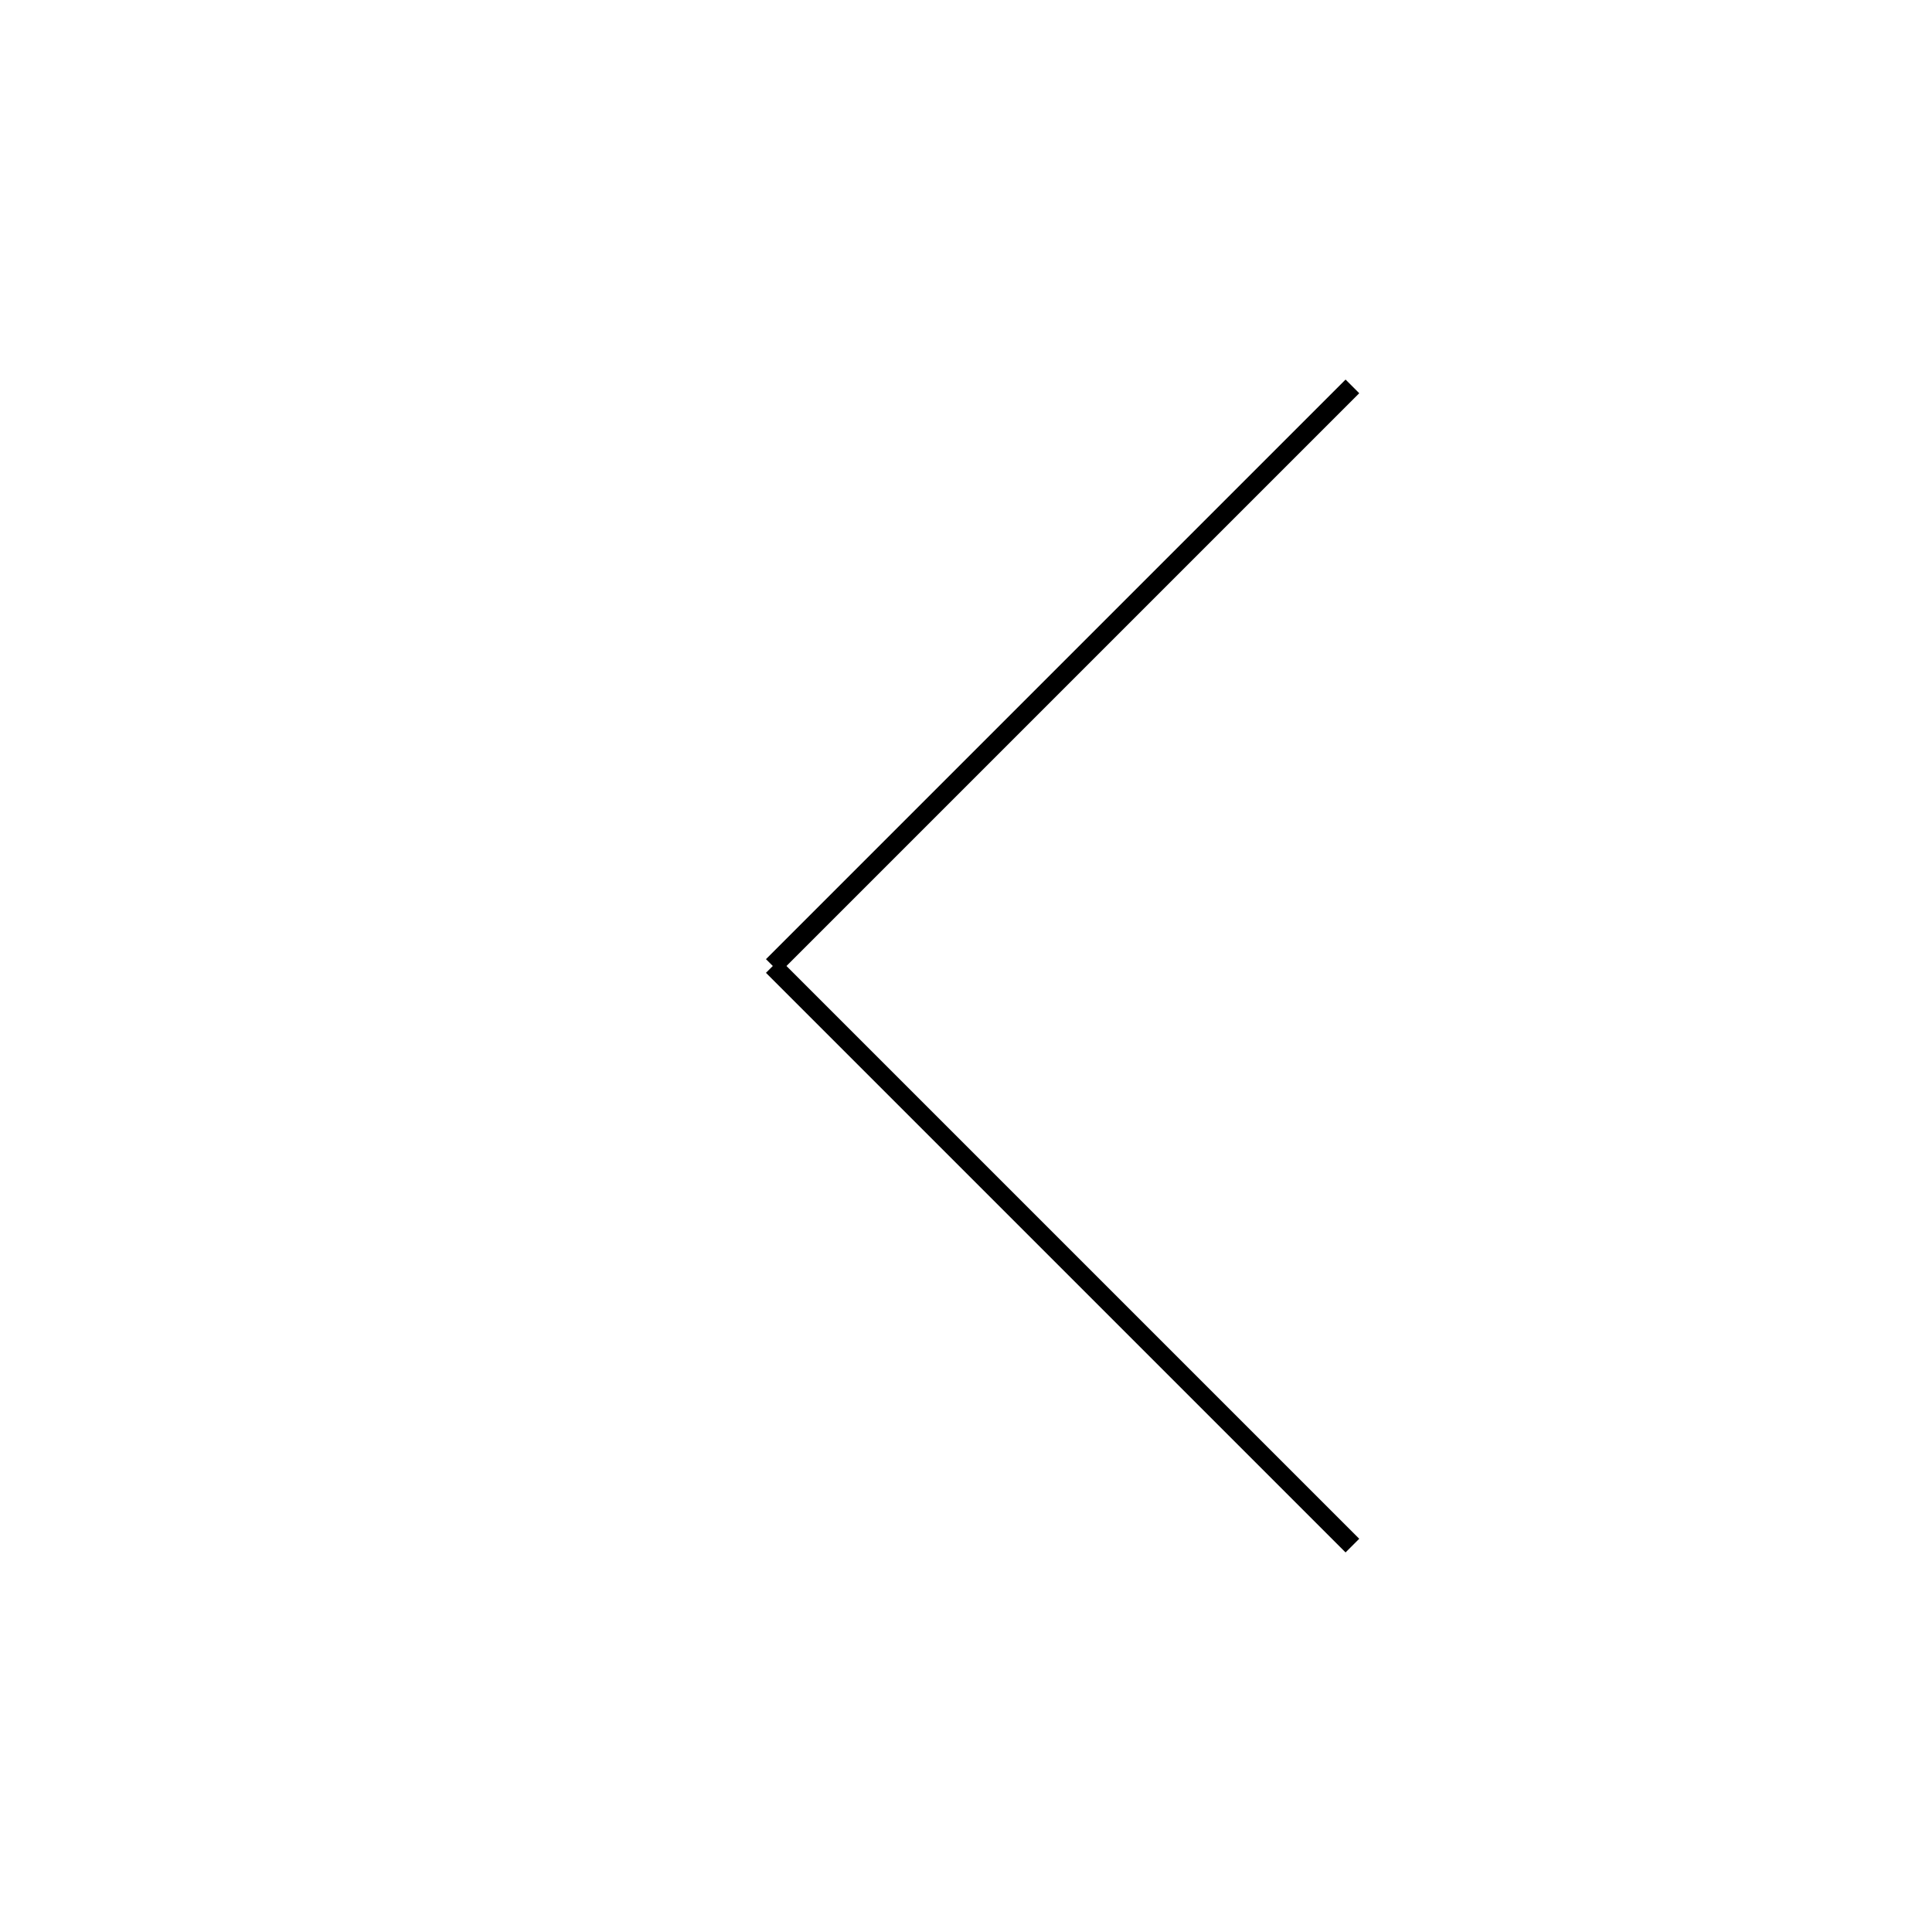
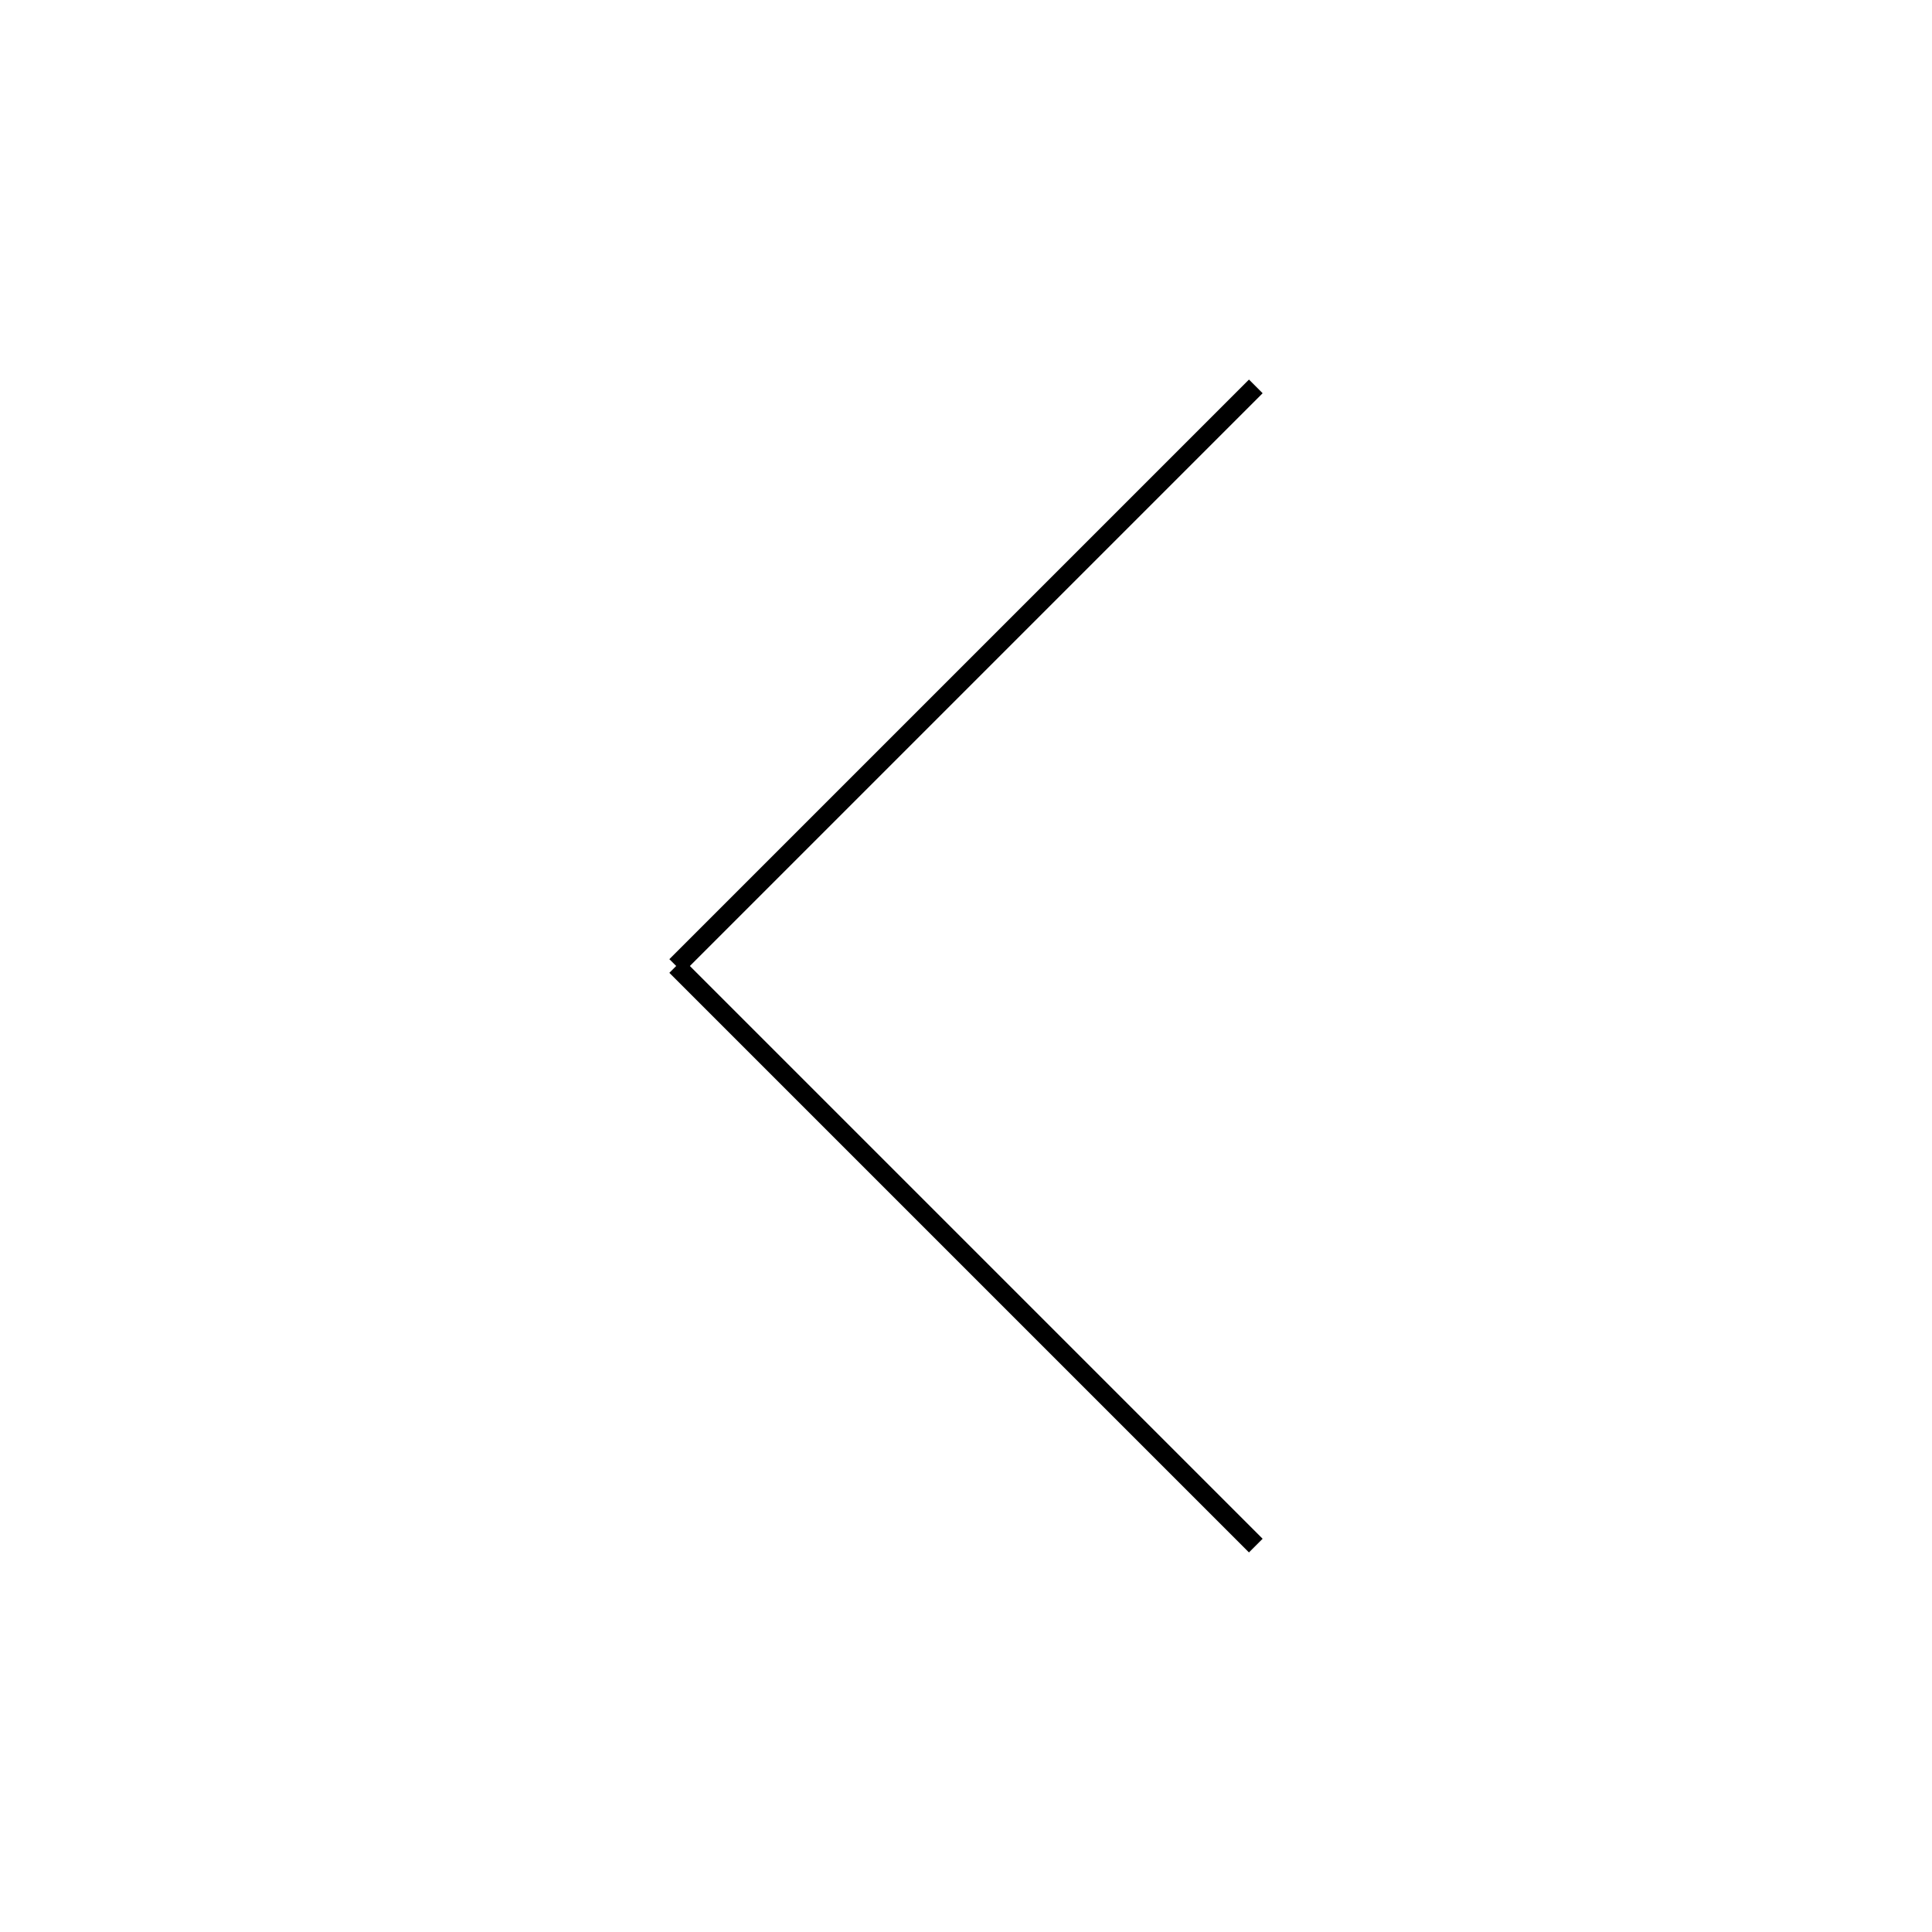
<svg xmlns="http://www.w3.org/2000/svg" width="100" height="100" viewBox="0 0 100 100">
-   <line x1="70" y1="20" x2="40" y2="50" stroke="black" strokeWidth="8" strokeLinecap="round" />
-   <line x1="40" y1="50" x2="70" y2="80" stroke="black" strokeWidth="8" strokeLinecap="round" />
+   <line x1="65" y1="20" x2="35" y2="50" stroke="black" strokeWidth="8" strokeLinecap="round" />
+   <line x1="35" y1="50" x2="65" y2="80" stroke="black" strokeWidth="8" strokeLinecap="round" />
</svg>
